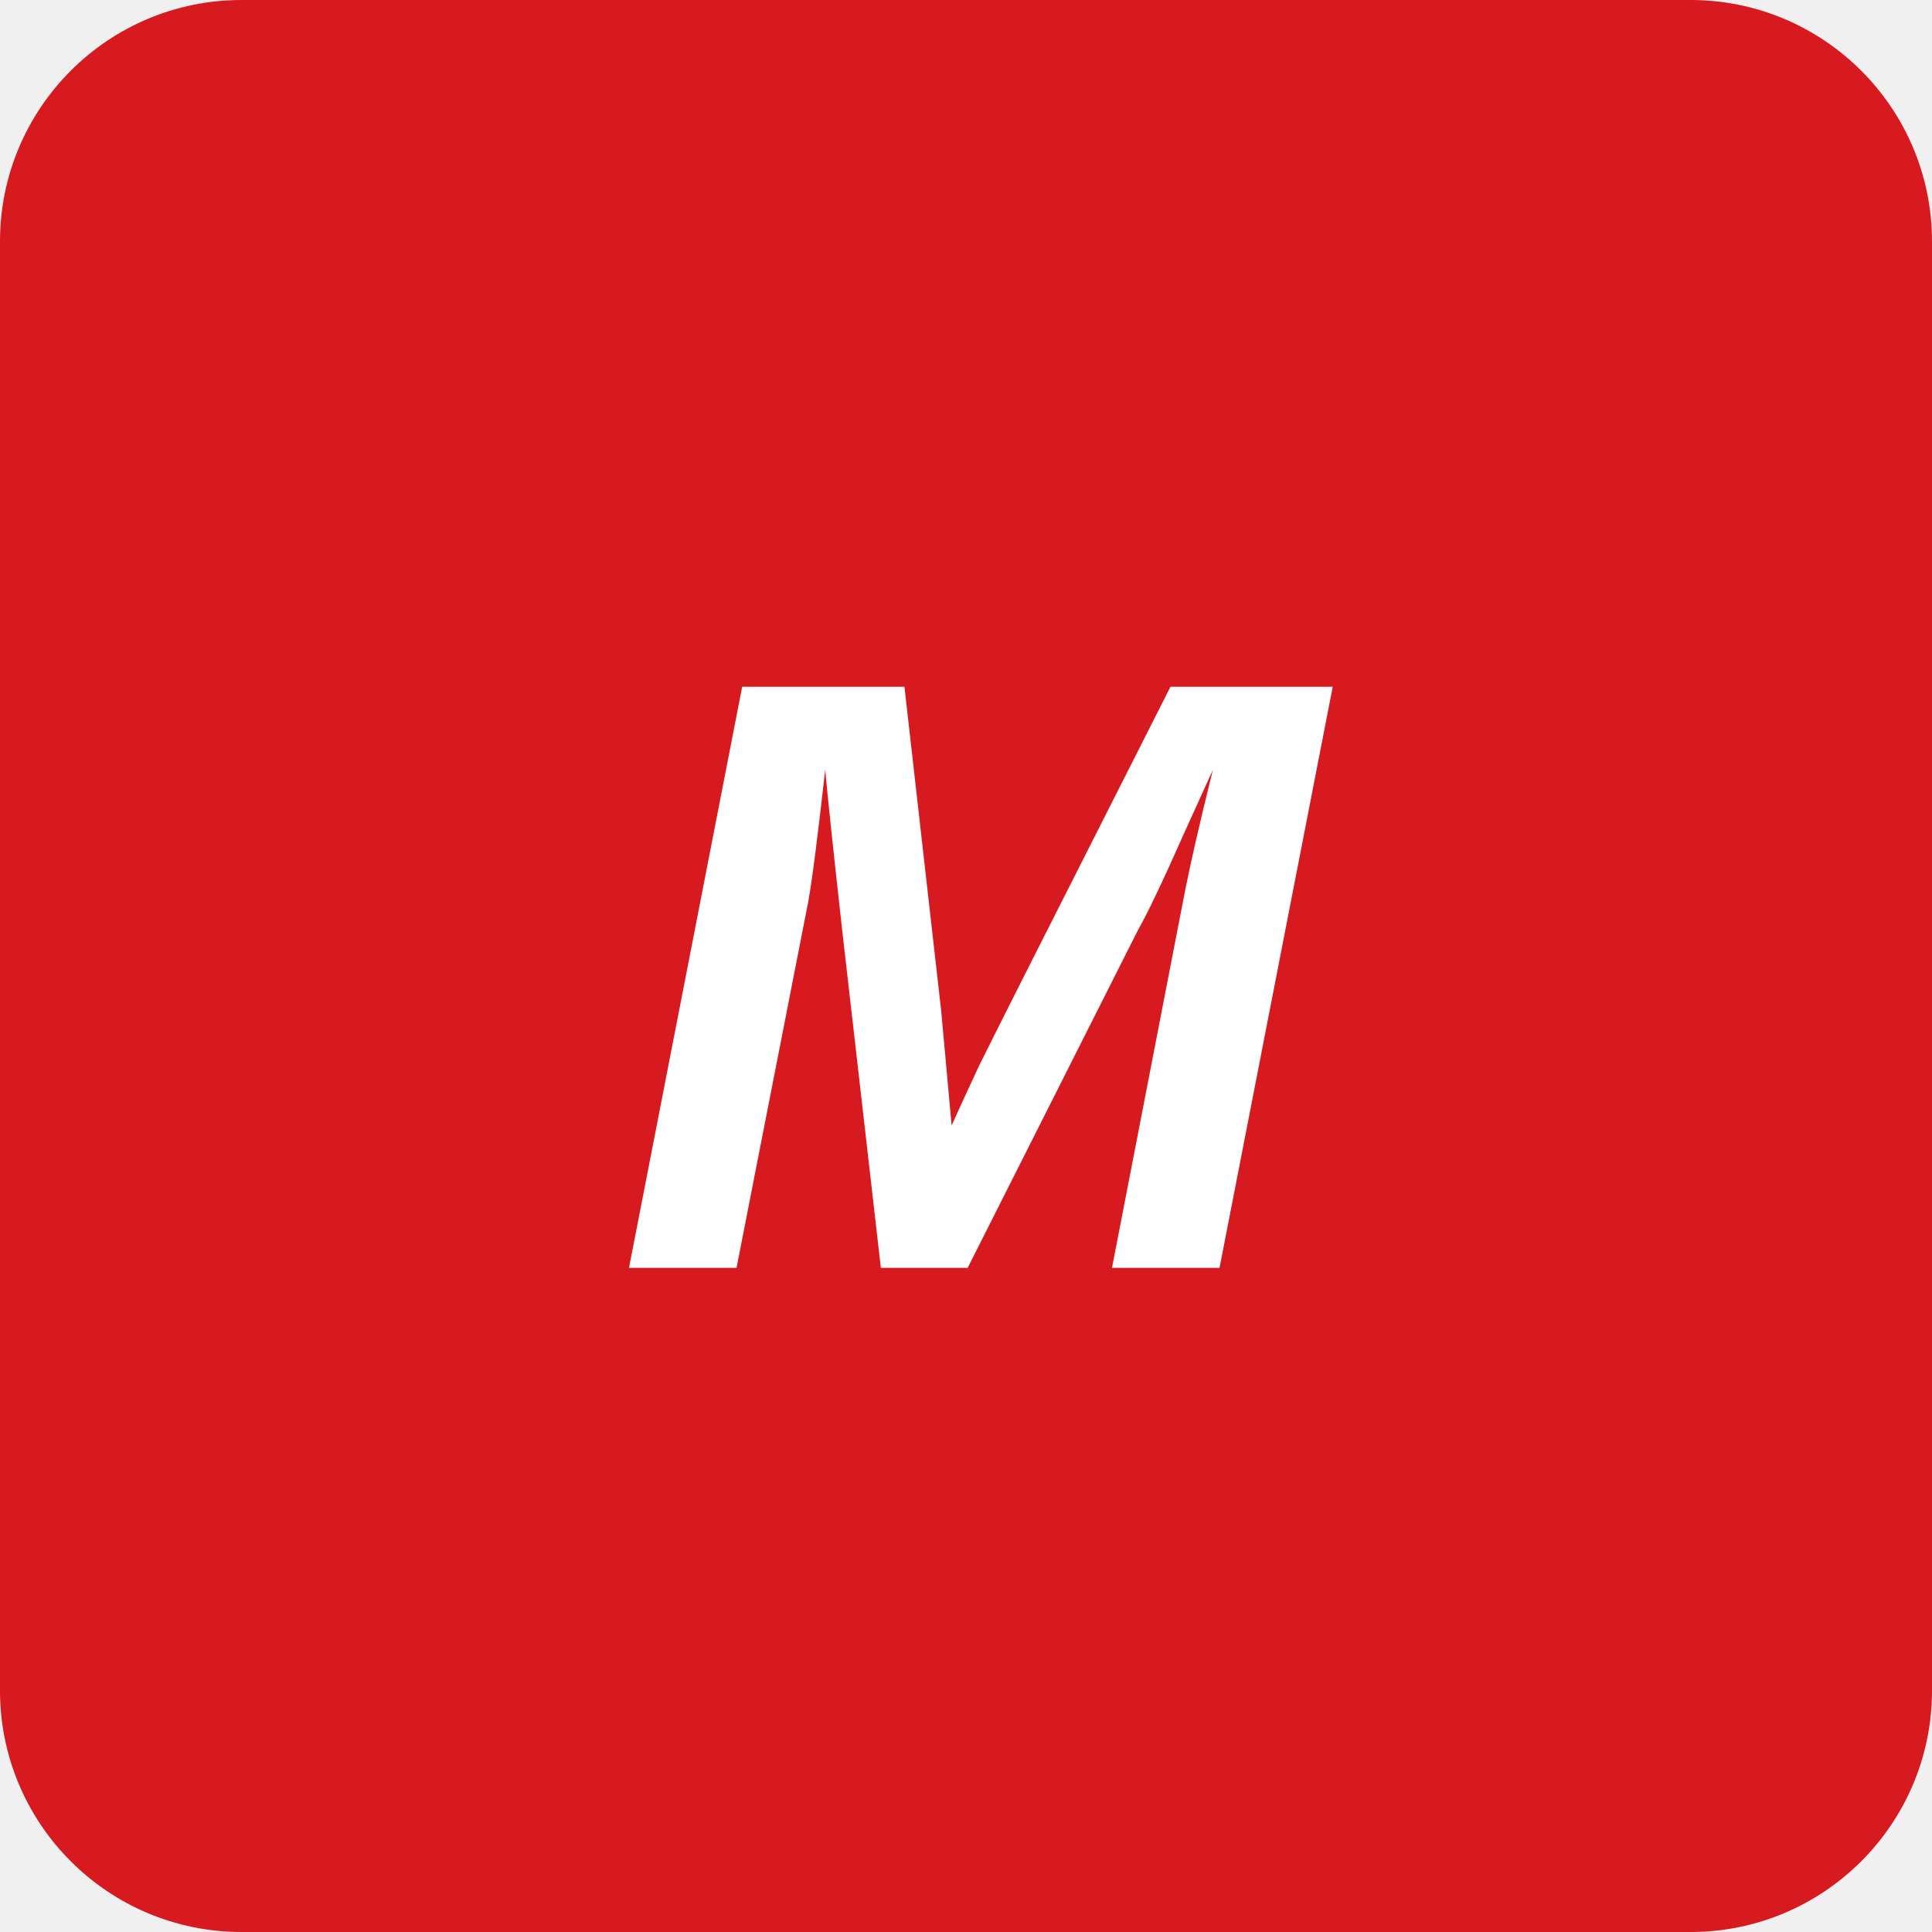
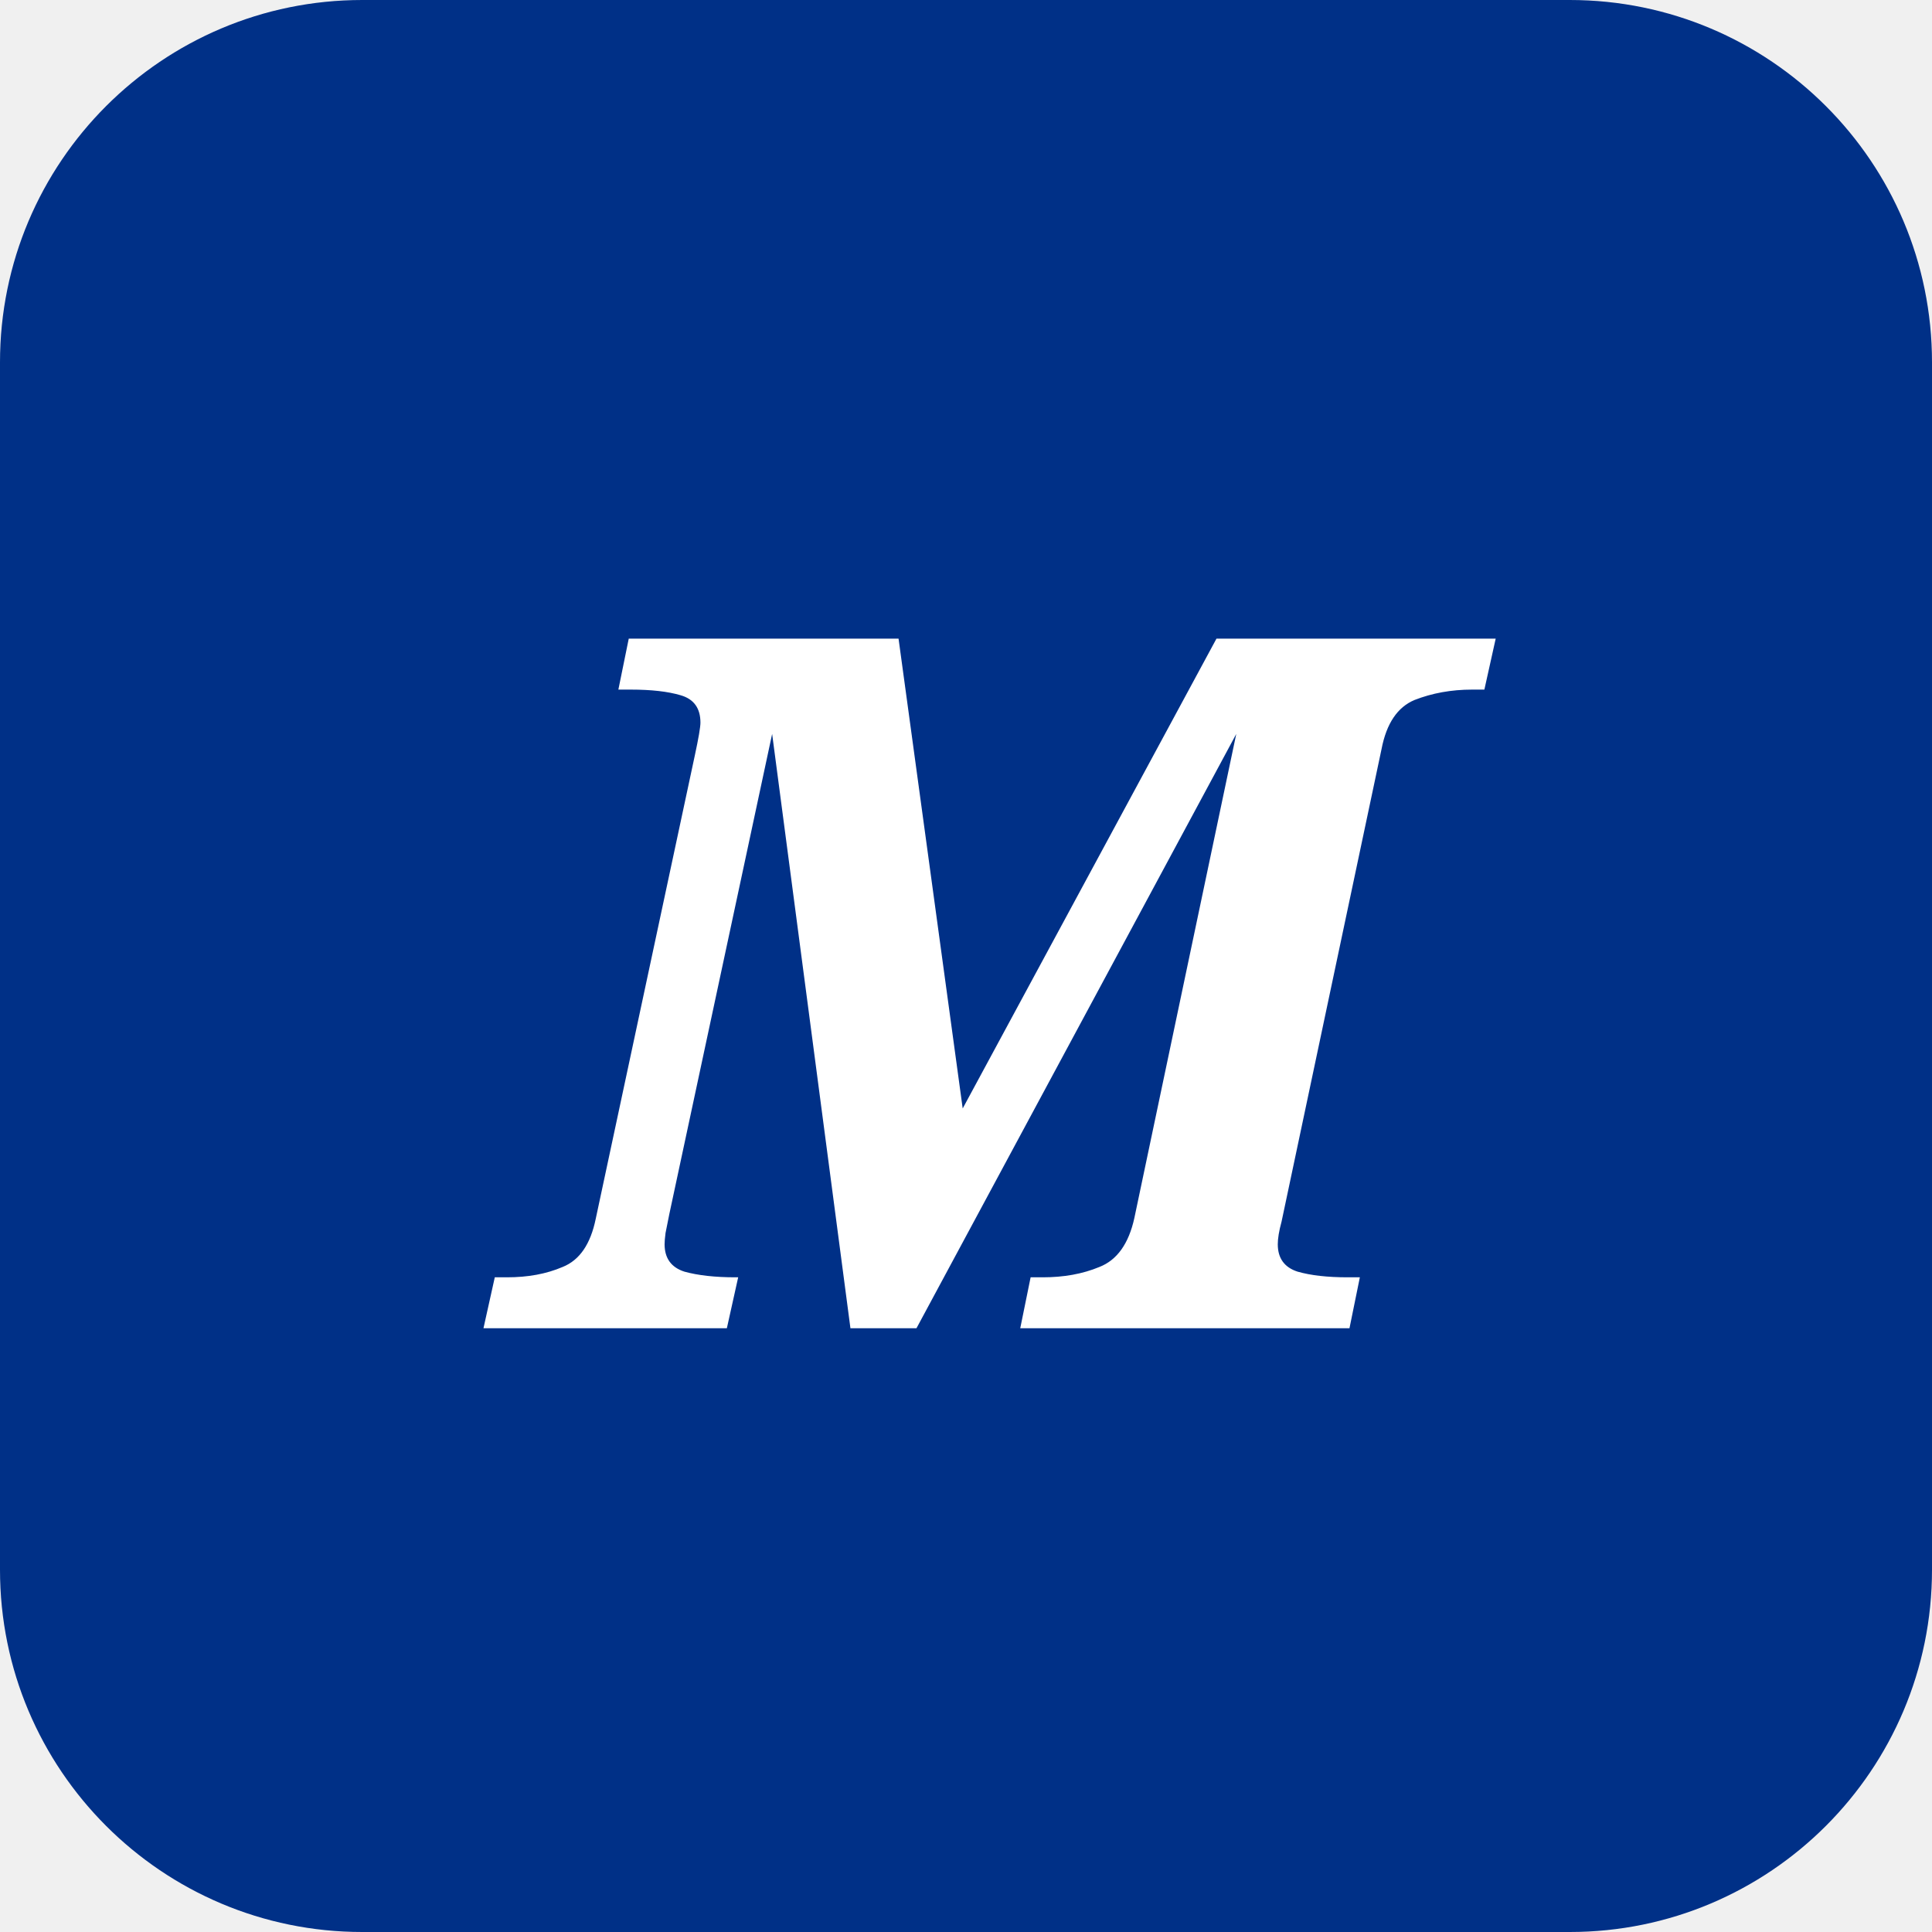
<svg xmlns="http://www.w3.org/2000/svg" viewBox="0 0 32 32" fill="none">
-   <rect width="32" height="32" rx="4" fill="#D71920" />
-   <text x="16" y="21" text-anchor="middle" font-family="Arial Black, Arial, sans-serif" font-size="14" font-weight="800" font-style="italic" fill="#FFFFFF">M</text>
+   <rect width="32" height="32" rx="6" fill="#003087" />
+   <text x="16" y="22" text-anchor="middle" font-family="Georgia, serif" font-size="16" font-weight="700" font-style="italic" fill="#FFFFFF">M</text>
</svg>
